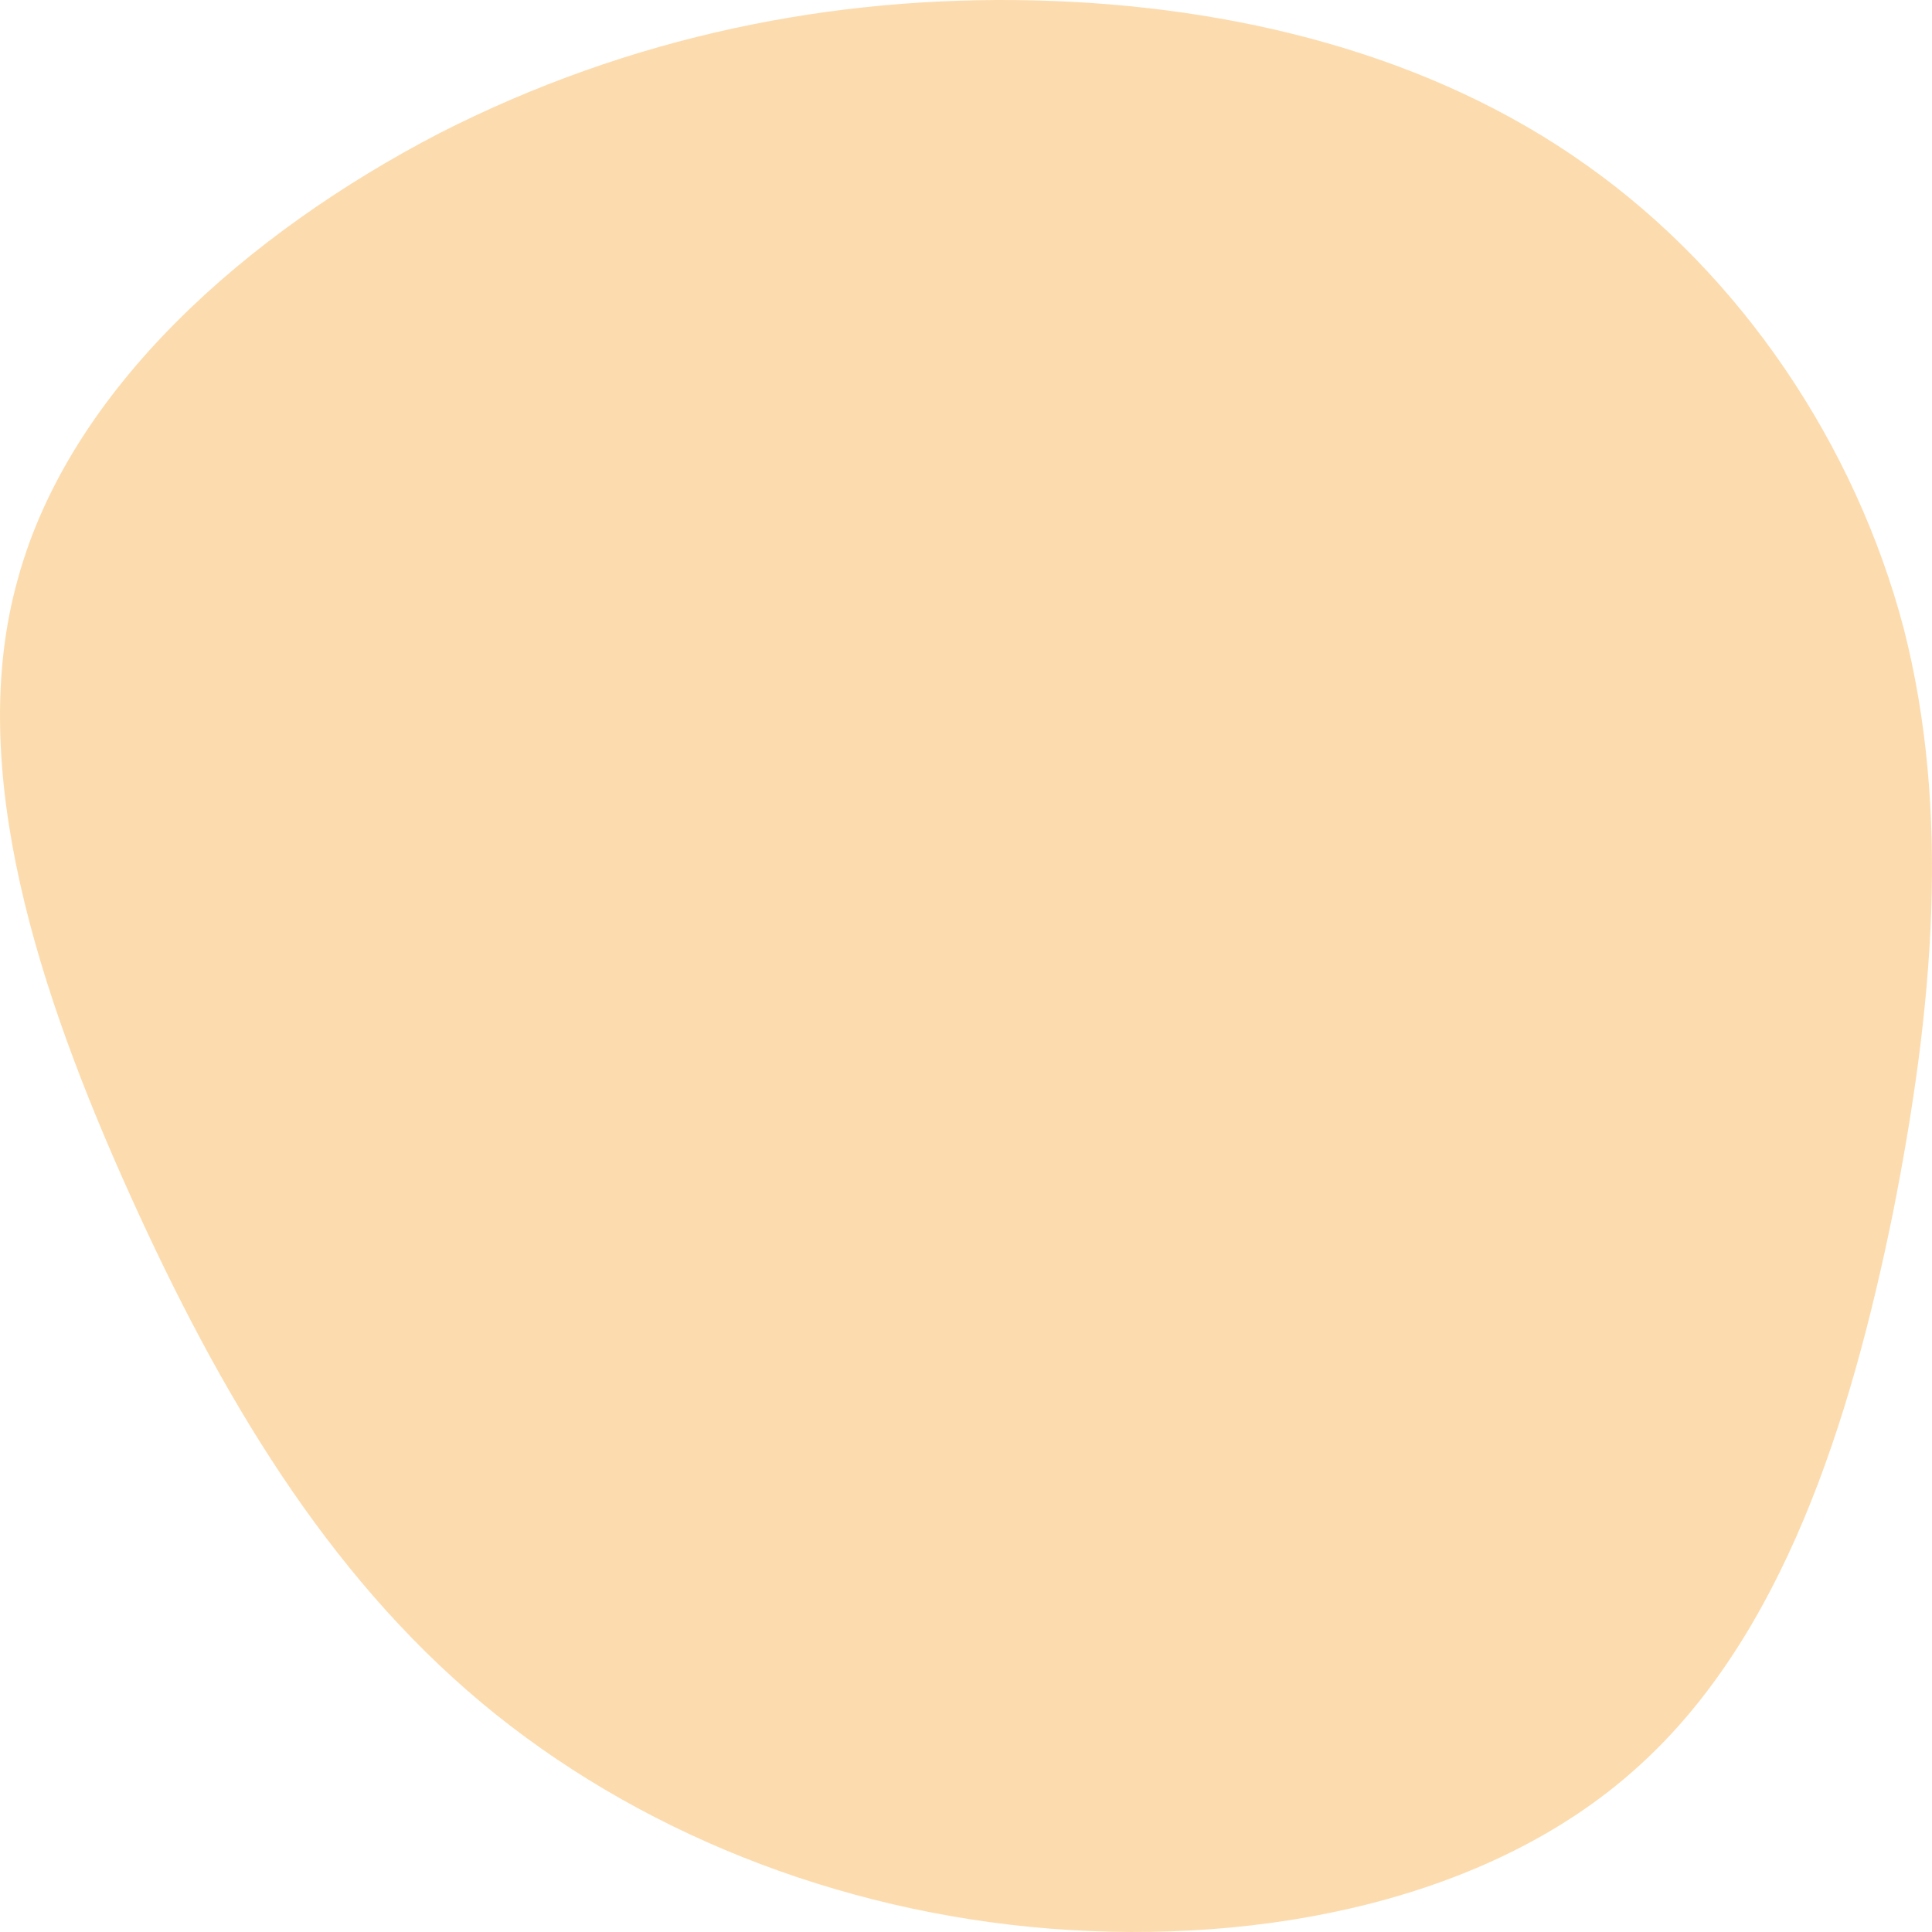
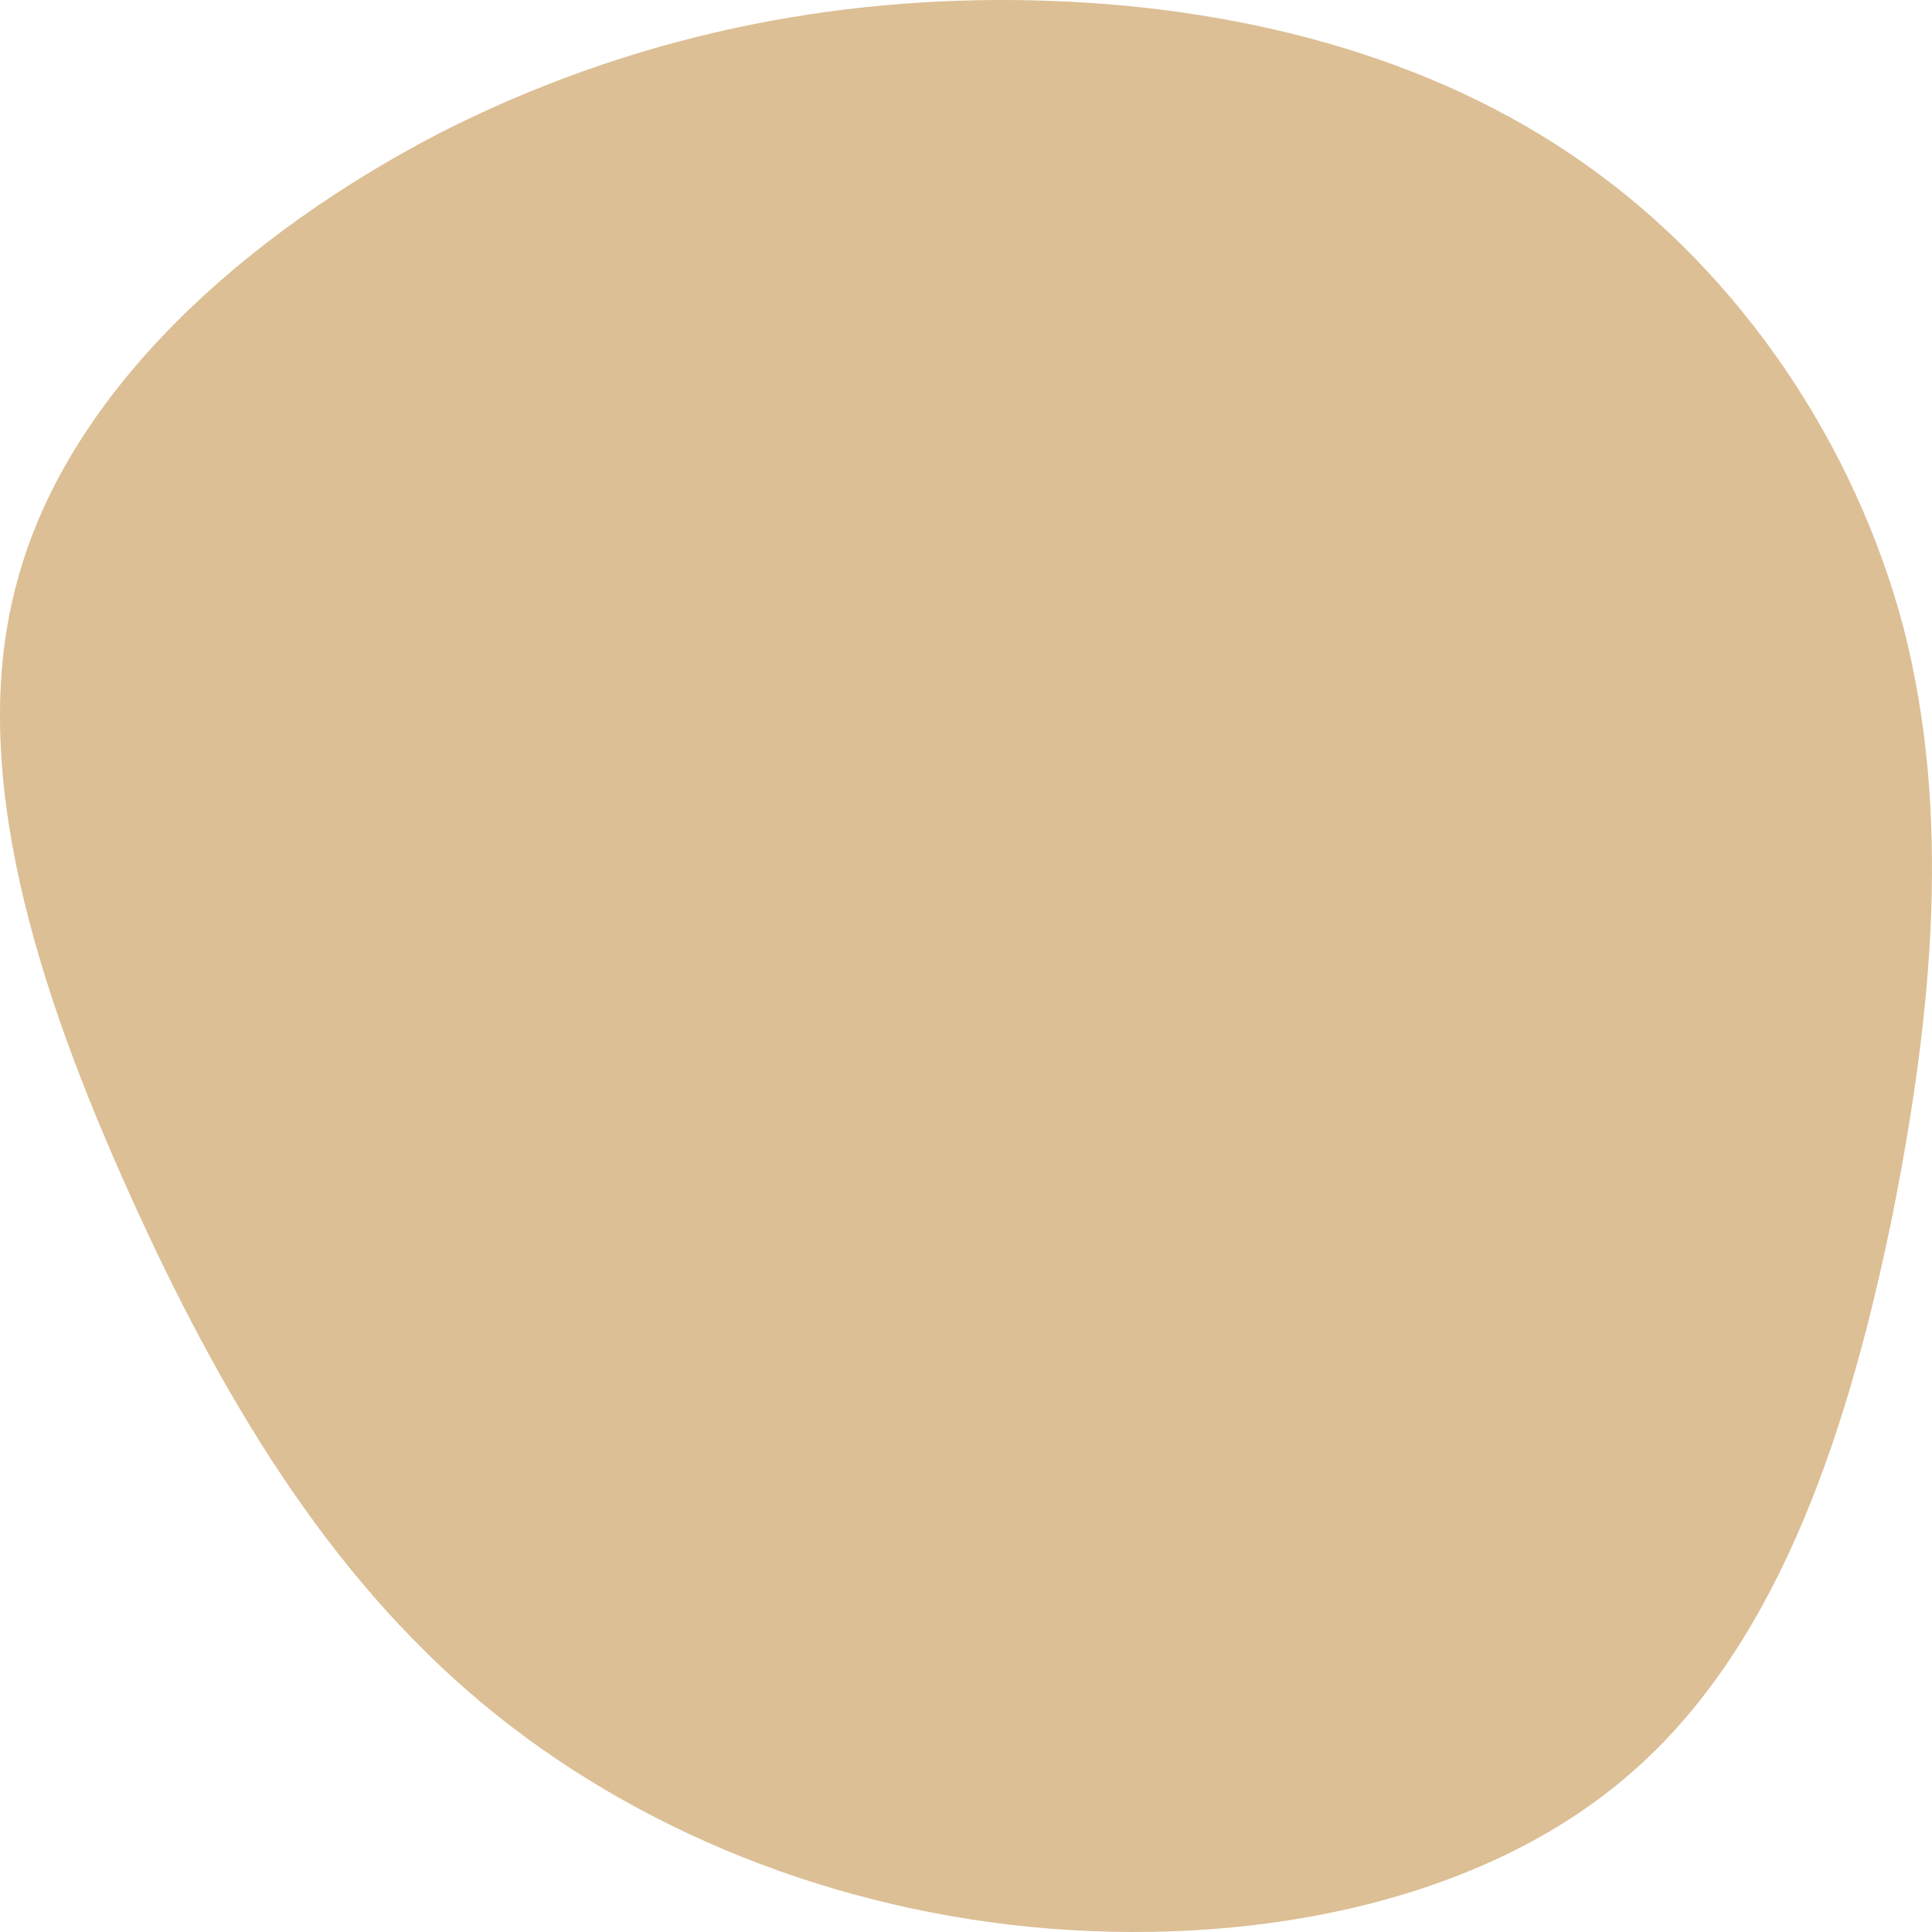
<svg xmlns="http://www.w3.org/2000/svg" width="505" height="505" viewBox="0 0 505 505" fill="none">
-   <path d="M414.573 43.078C455.283 71.834 484.948 116.39 497.571 164.106C509.879 212.137 505.461 263.329 494.731 317.365C483.686 371.401 466.013 427.965 427.827 462.093C389.642 496.537 330.312 508.545 274.454 504.121C218.595 499.697 165.893 478.525 125.814 445.029C85.419 411.217 57.648 364.765 33.979 312.309C10.31 259.853 -9.256 201.077 4.629 151.466C18.2 101.538 64.906 60.774 114.768 34.862C164.946 9.266 217.964 -1.162 270.351 0.102C322.738 1.366 374.178 14.322 414.573 43.078Z" fill="#FCDCAE" />
+   <path d="M414.573 43.078C455.283 71.834 484.948 116.39 497.571 164.106C509.879 212.137 505.461 263.329 494.731 317.365C483.686 371.401 466.013 427.965 427.827 462.093C389.642 496.537 330.312 508.545 274.454 504.121C218.595 499.697 165.893 478.525 125.814 445.029C85.419 411.217 57.648 364.765 33.979 312.309C10.31 259.853 -9.256 201.077 4.629 151.466C18.2 101.538 64.906 60.774 114.768 34.862C164.946 9.266 217.964 -1.162 270.351 0.102C322.738 1.366 374.178 14.322 414.573 43.078Z" fill="#DCBF95" />
</svg>
